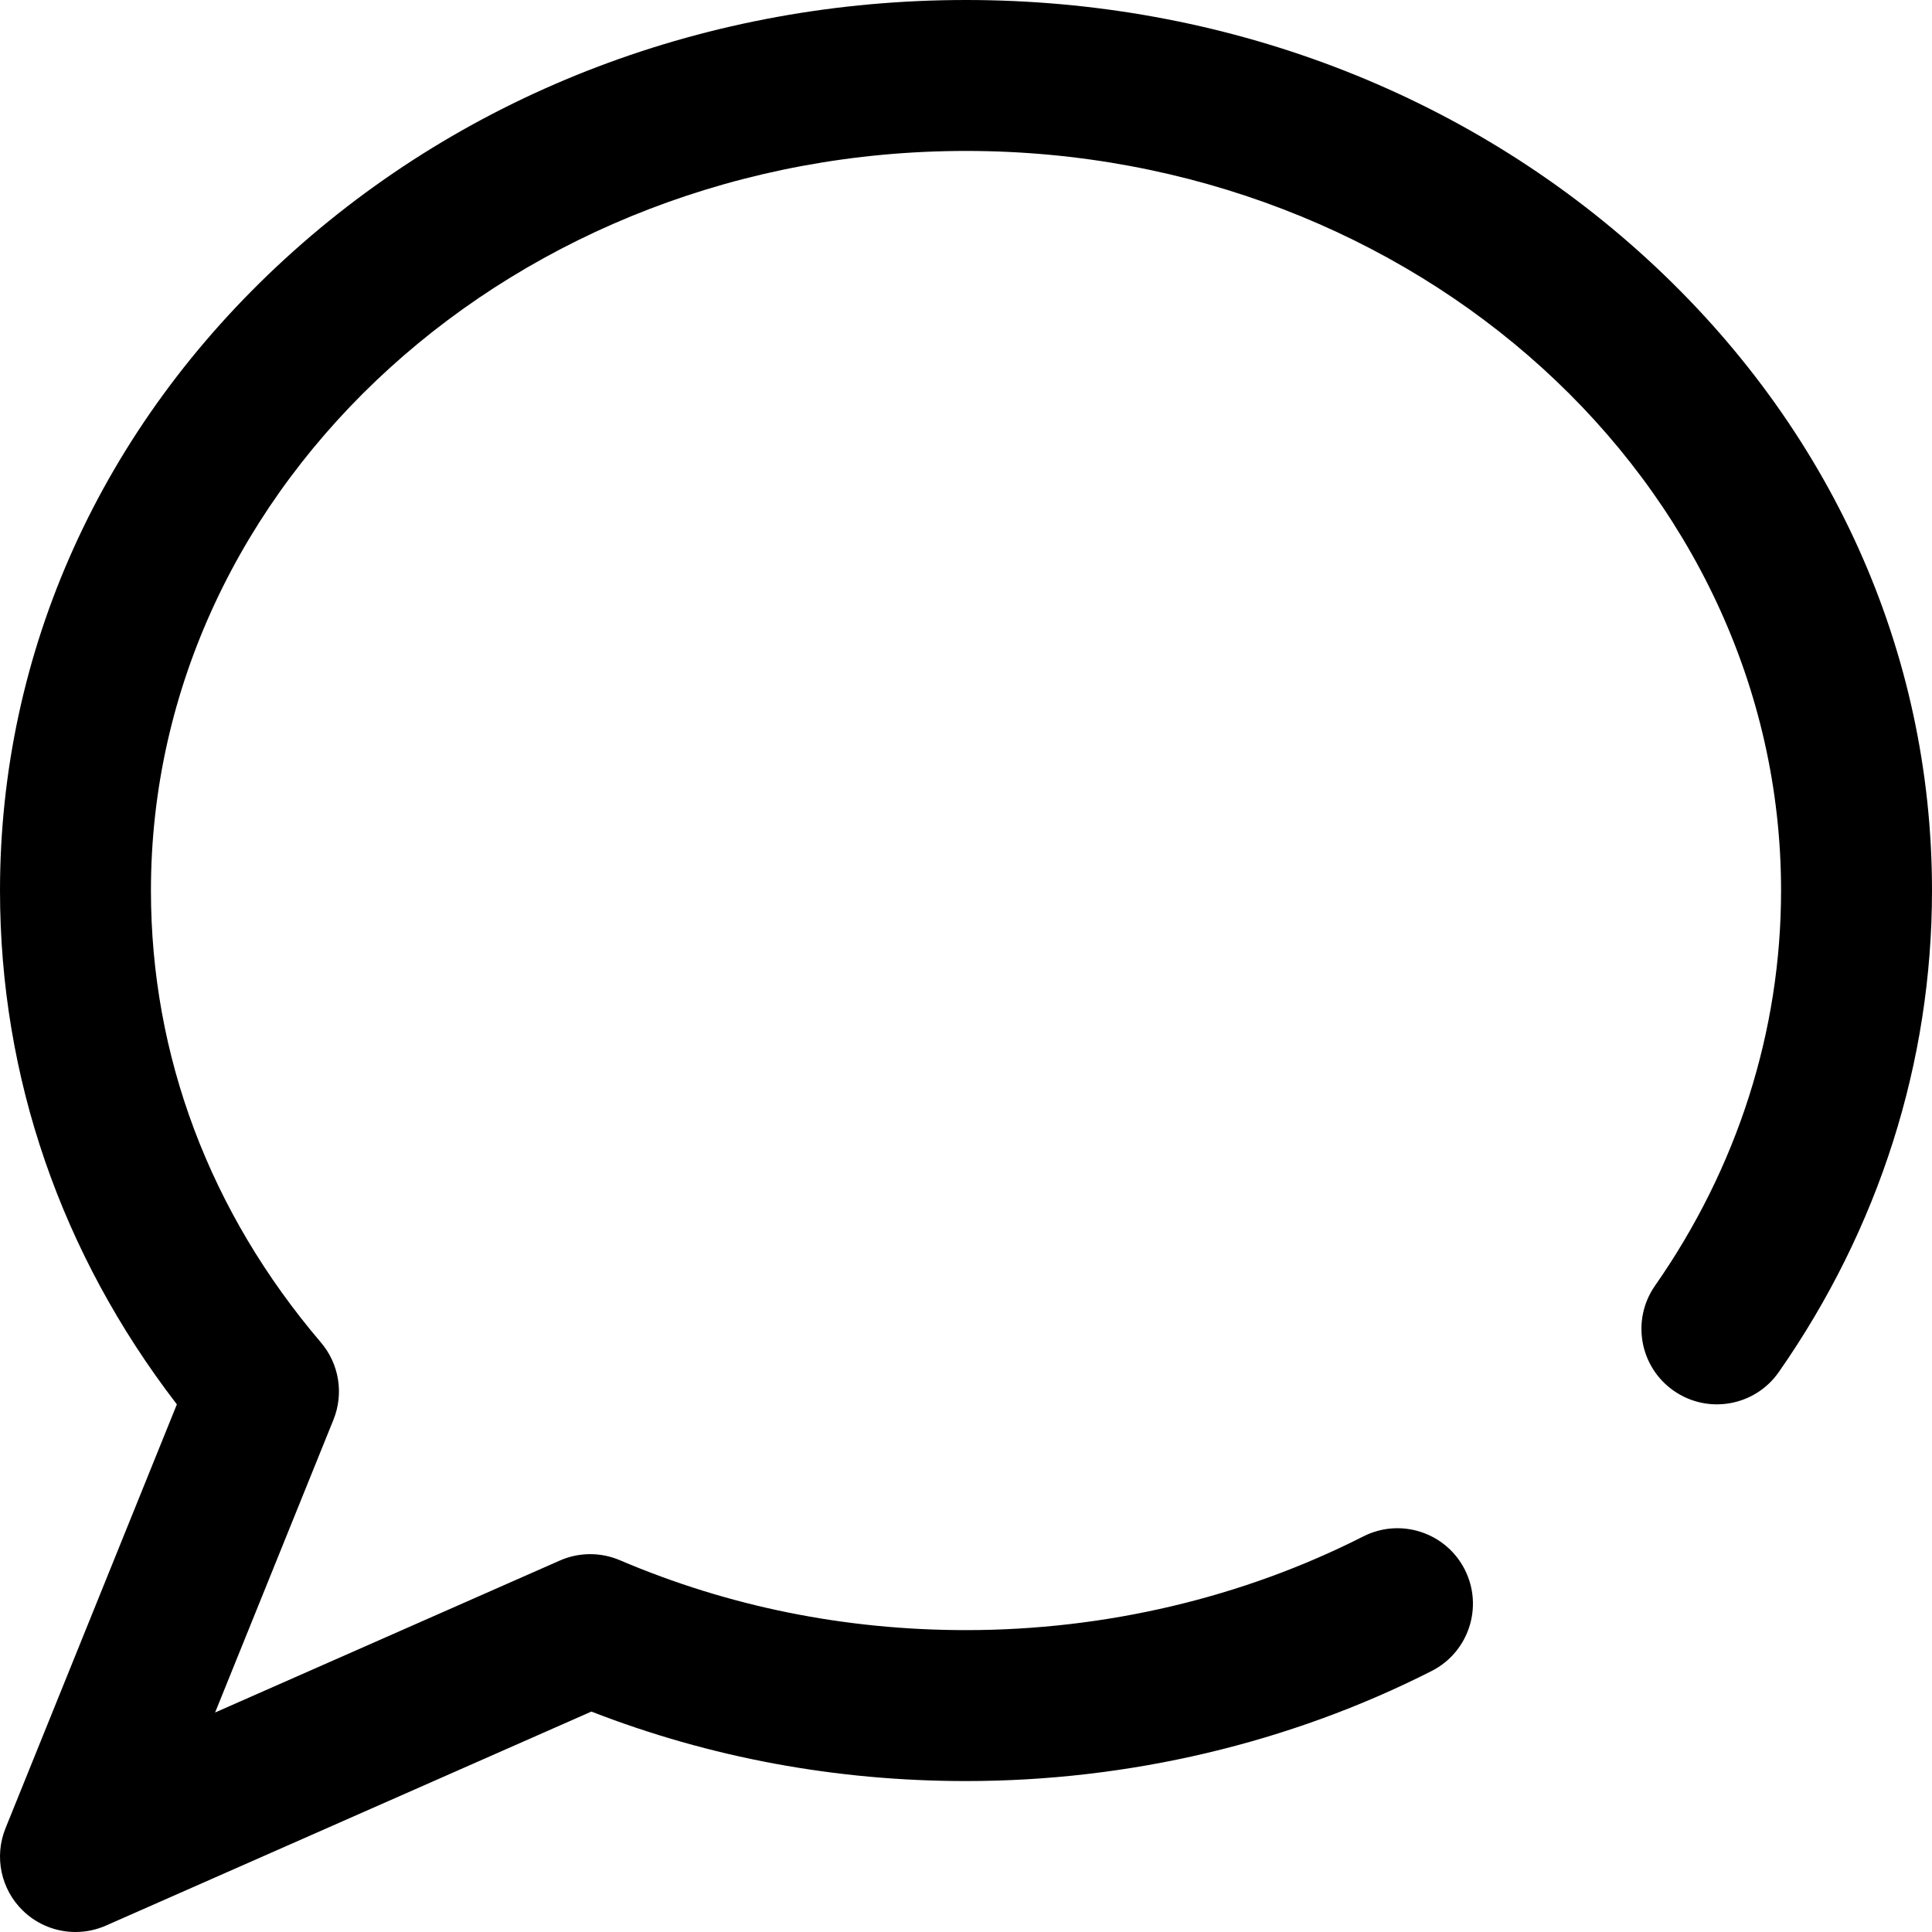
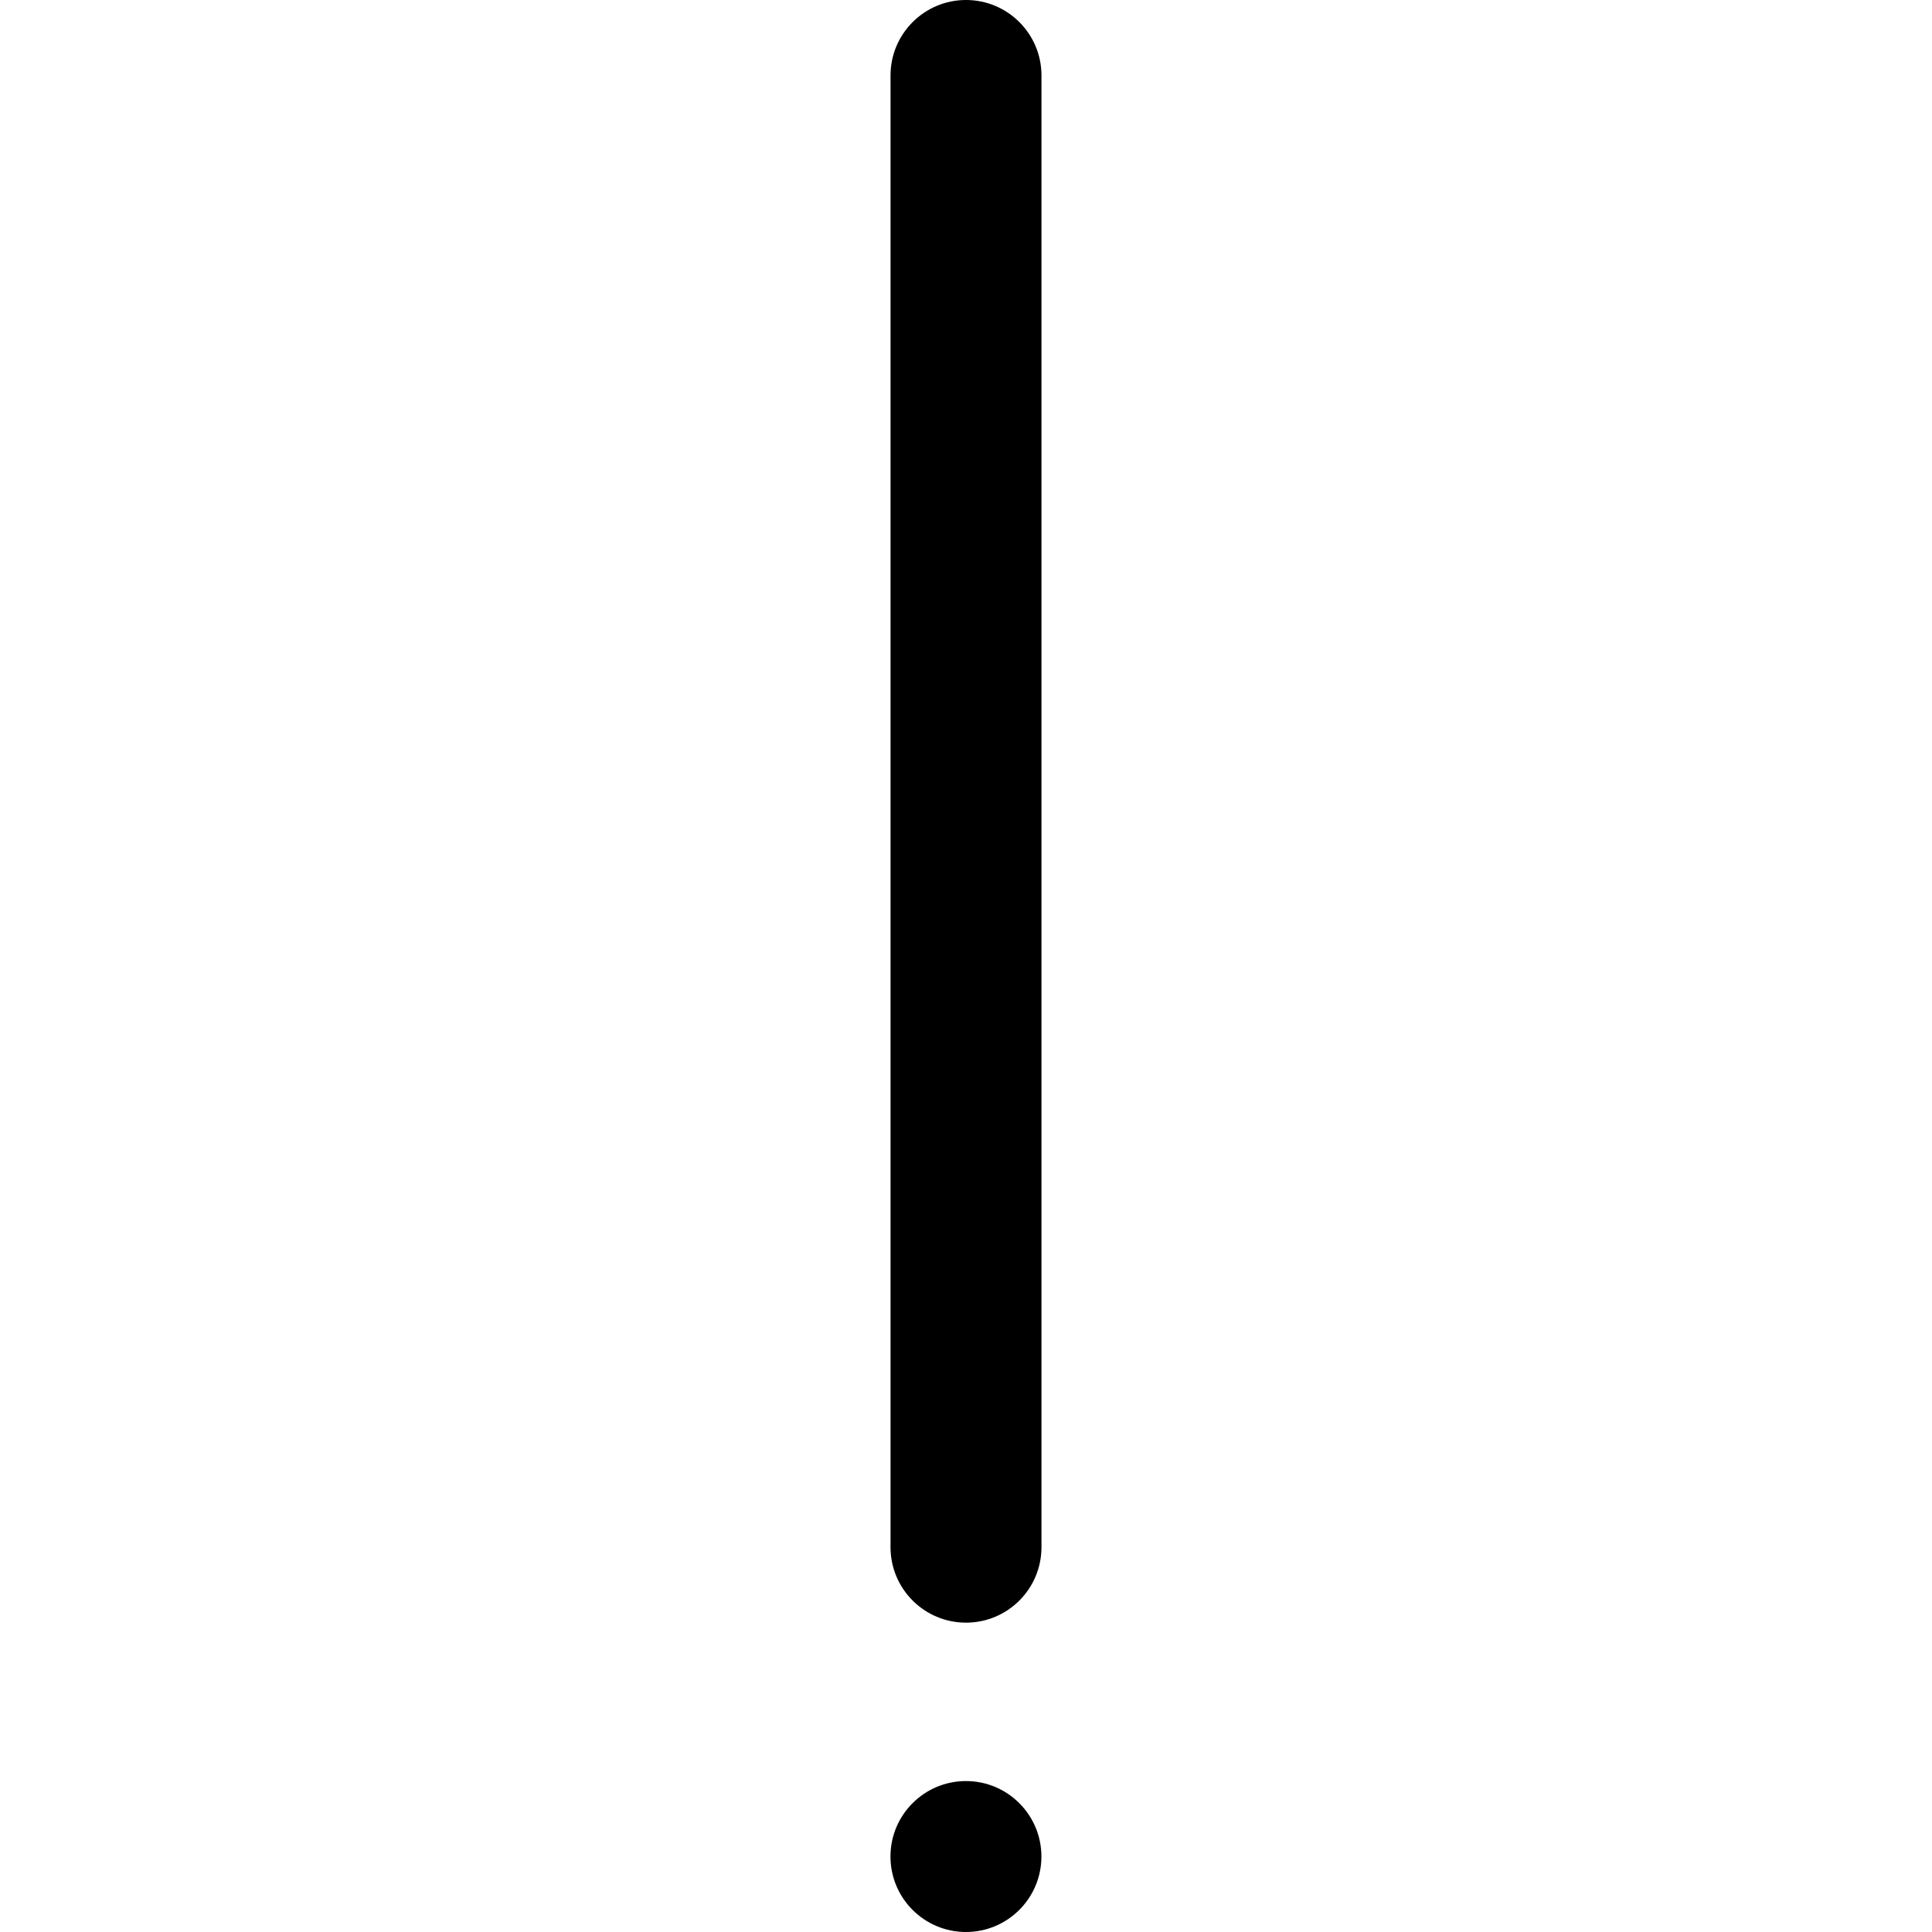
- <svg xmlns="http://www.w3.org/2000/svg" version="1.1" id="Capa_1" x="0px" y="0px" viewBox="0 0 512.001 512.001" style="enable-background:new 0 0 512.001 512.001;" xml:space="preserve">
+ <svg xmlns="http://www.w3.org/2000/svg" version="1.1" id="Capa_1" x="0px" y="0px" viewBox="0 0 512 512" style="enable-background:new 0 0 512 512;" xml:space="preserve">
  <g>
-     <path d="M436.382,68.512C388.111,24.331,324.049,0,256.001,0S123.892,24.331,75.621,68.512    C26.857,113.143,0.001,172.625,0.001,236c0,49.425,16.162,96.253,46.87,136.172L1.459,484.503    c-3.051,7.547-1.224,16.19,4.621,21.856C9.89,510.052,14.908,512,20.006,512c2.723,0,5.469-0.556,8.063-1.699l128.656-56.714    C188.166,465.809,221.522,472,256.001,472c43.157,0,85.828-10.086,123.399-29.168c9.848-5.002,13.777-17.04,8.775-26.889    c-5.002-9.848-17.04-13.776-26.889-8.775C329.3,423.413,292.894,432,256.001,432c-32.053,0-62.918-6.234-91.737-18.529    c-5.09-2.172-10.852-2.137-15.916,0.095l-91.345,40.266l31.366-77.589c2.793-6.909,1.514-14.799-3.321-20.47    C55.578,321.2,40.001,279.783,40.001,236c0-108.075,96.897-196,216-196s216,87.925,216,196c0,37.216-11.548,73.426-33.398,104.714    c-6.324,9.056-4.11,21.524,4.947,27.848c9.054,6.325,21.525,4.109,27.848-4.947c26.563-38.037,40.603-82.166,40.603-127.615    C512.001,172.625,485.146,113.143,436.382,68.512z" />
+     <g>
+       <g>
+         <circle cx="255.984" cy="492" r="20" />
+         <path d="m 256,0 c -11.047,0 -20.001,8.954 -20.001,20.001 v 390.018 c 0,11.047 8.954,20.001 20.001,20.001 11.047,0 20.001,-8.954 20.001,-20.001 V 20.001 C 276.001,8.954 267.046,0 256,0 Z" />
+       </g>
+     </g>
  </g>
</svg>
